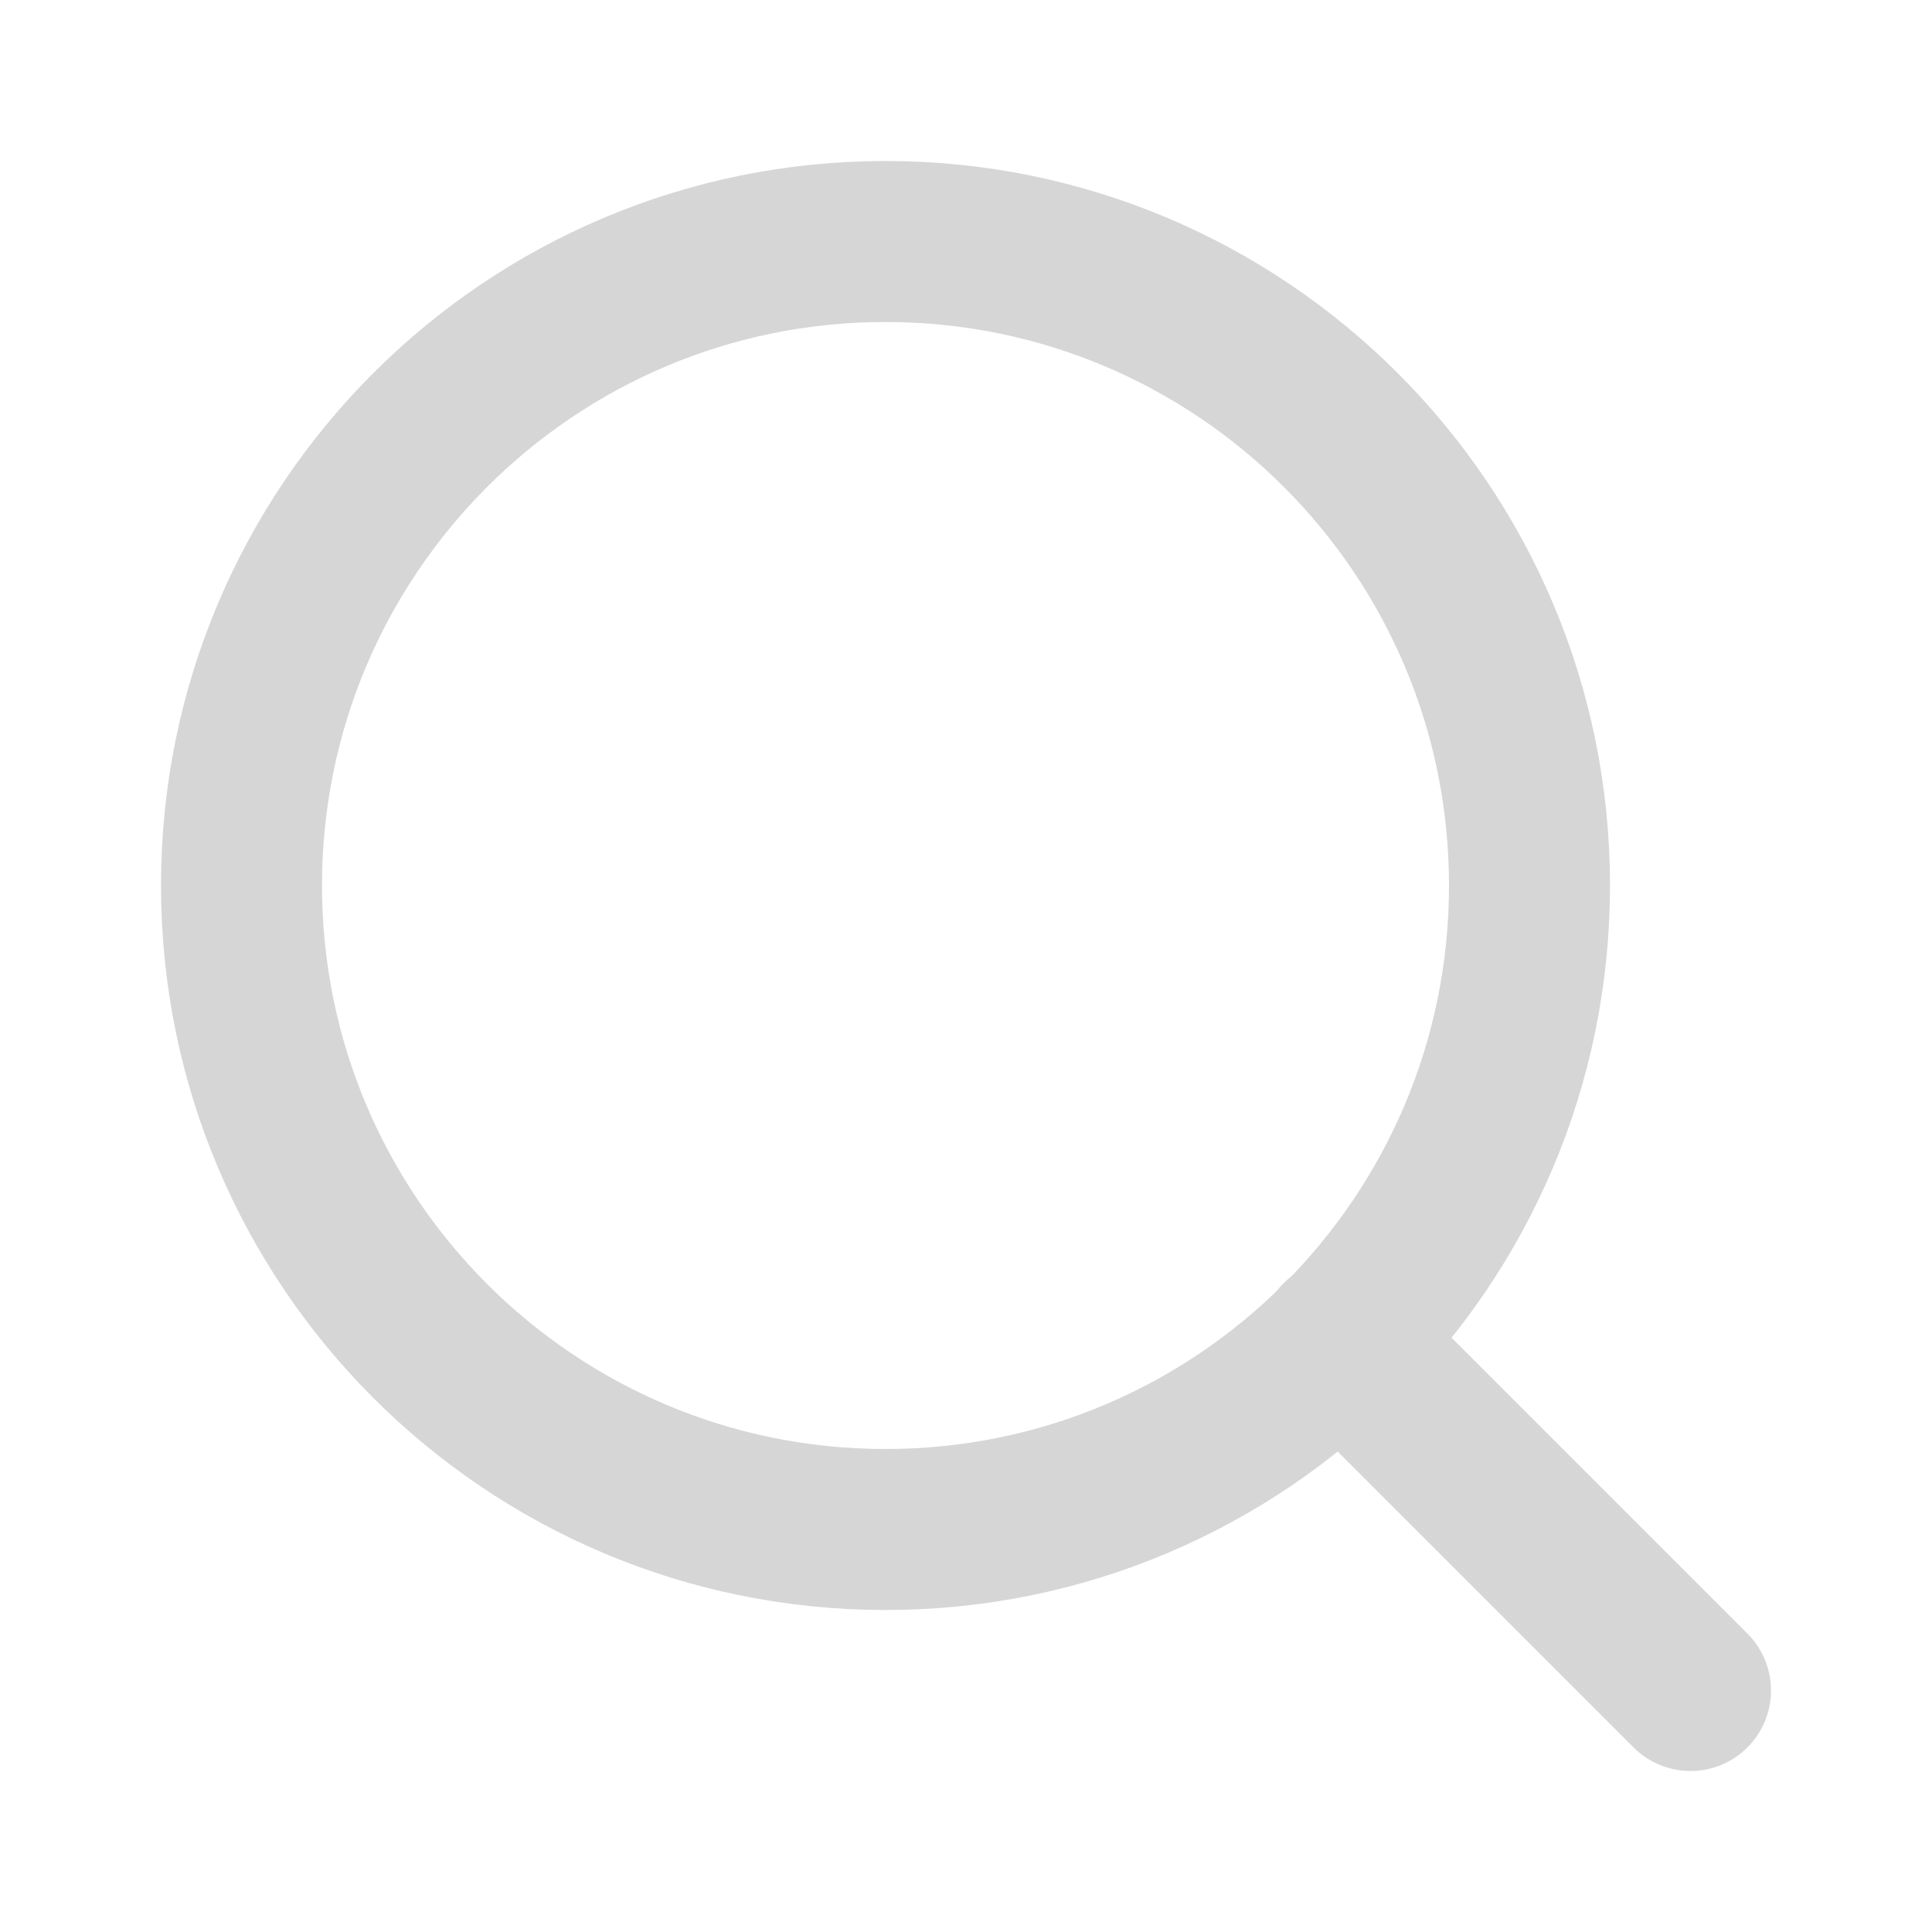
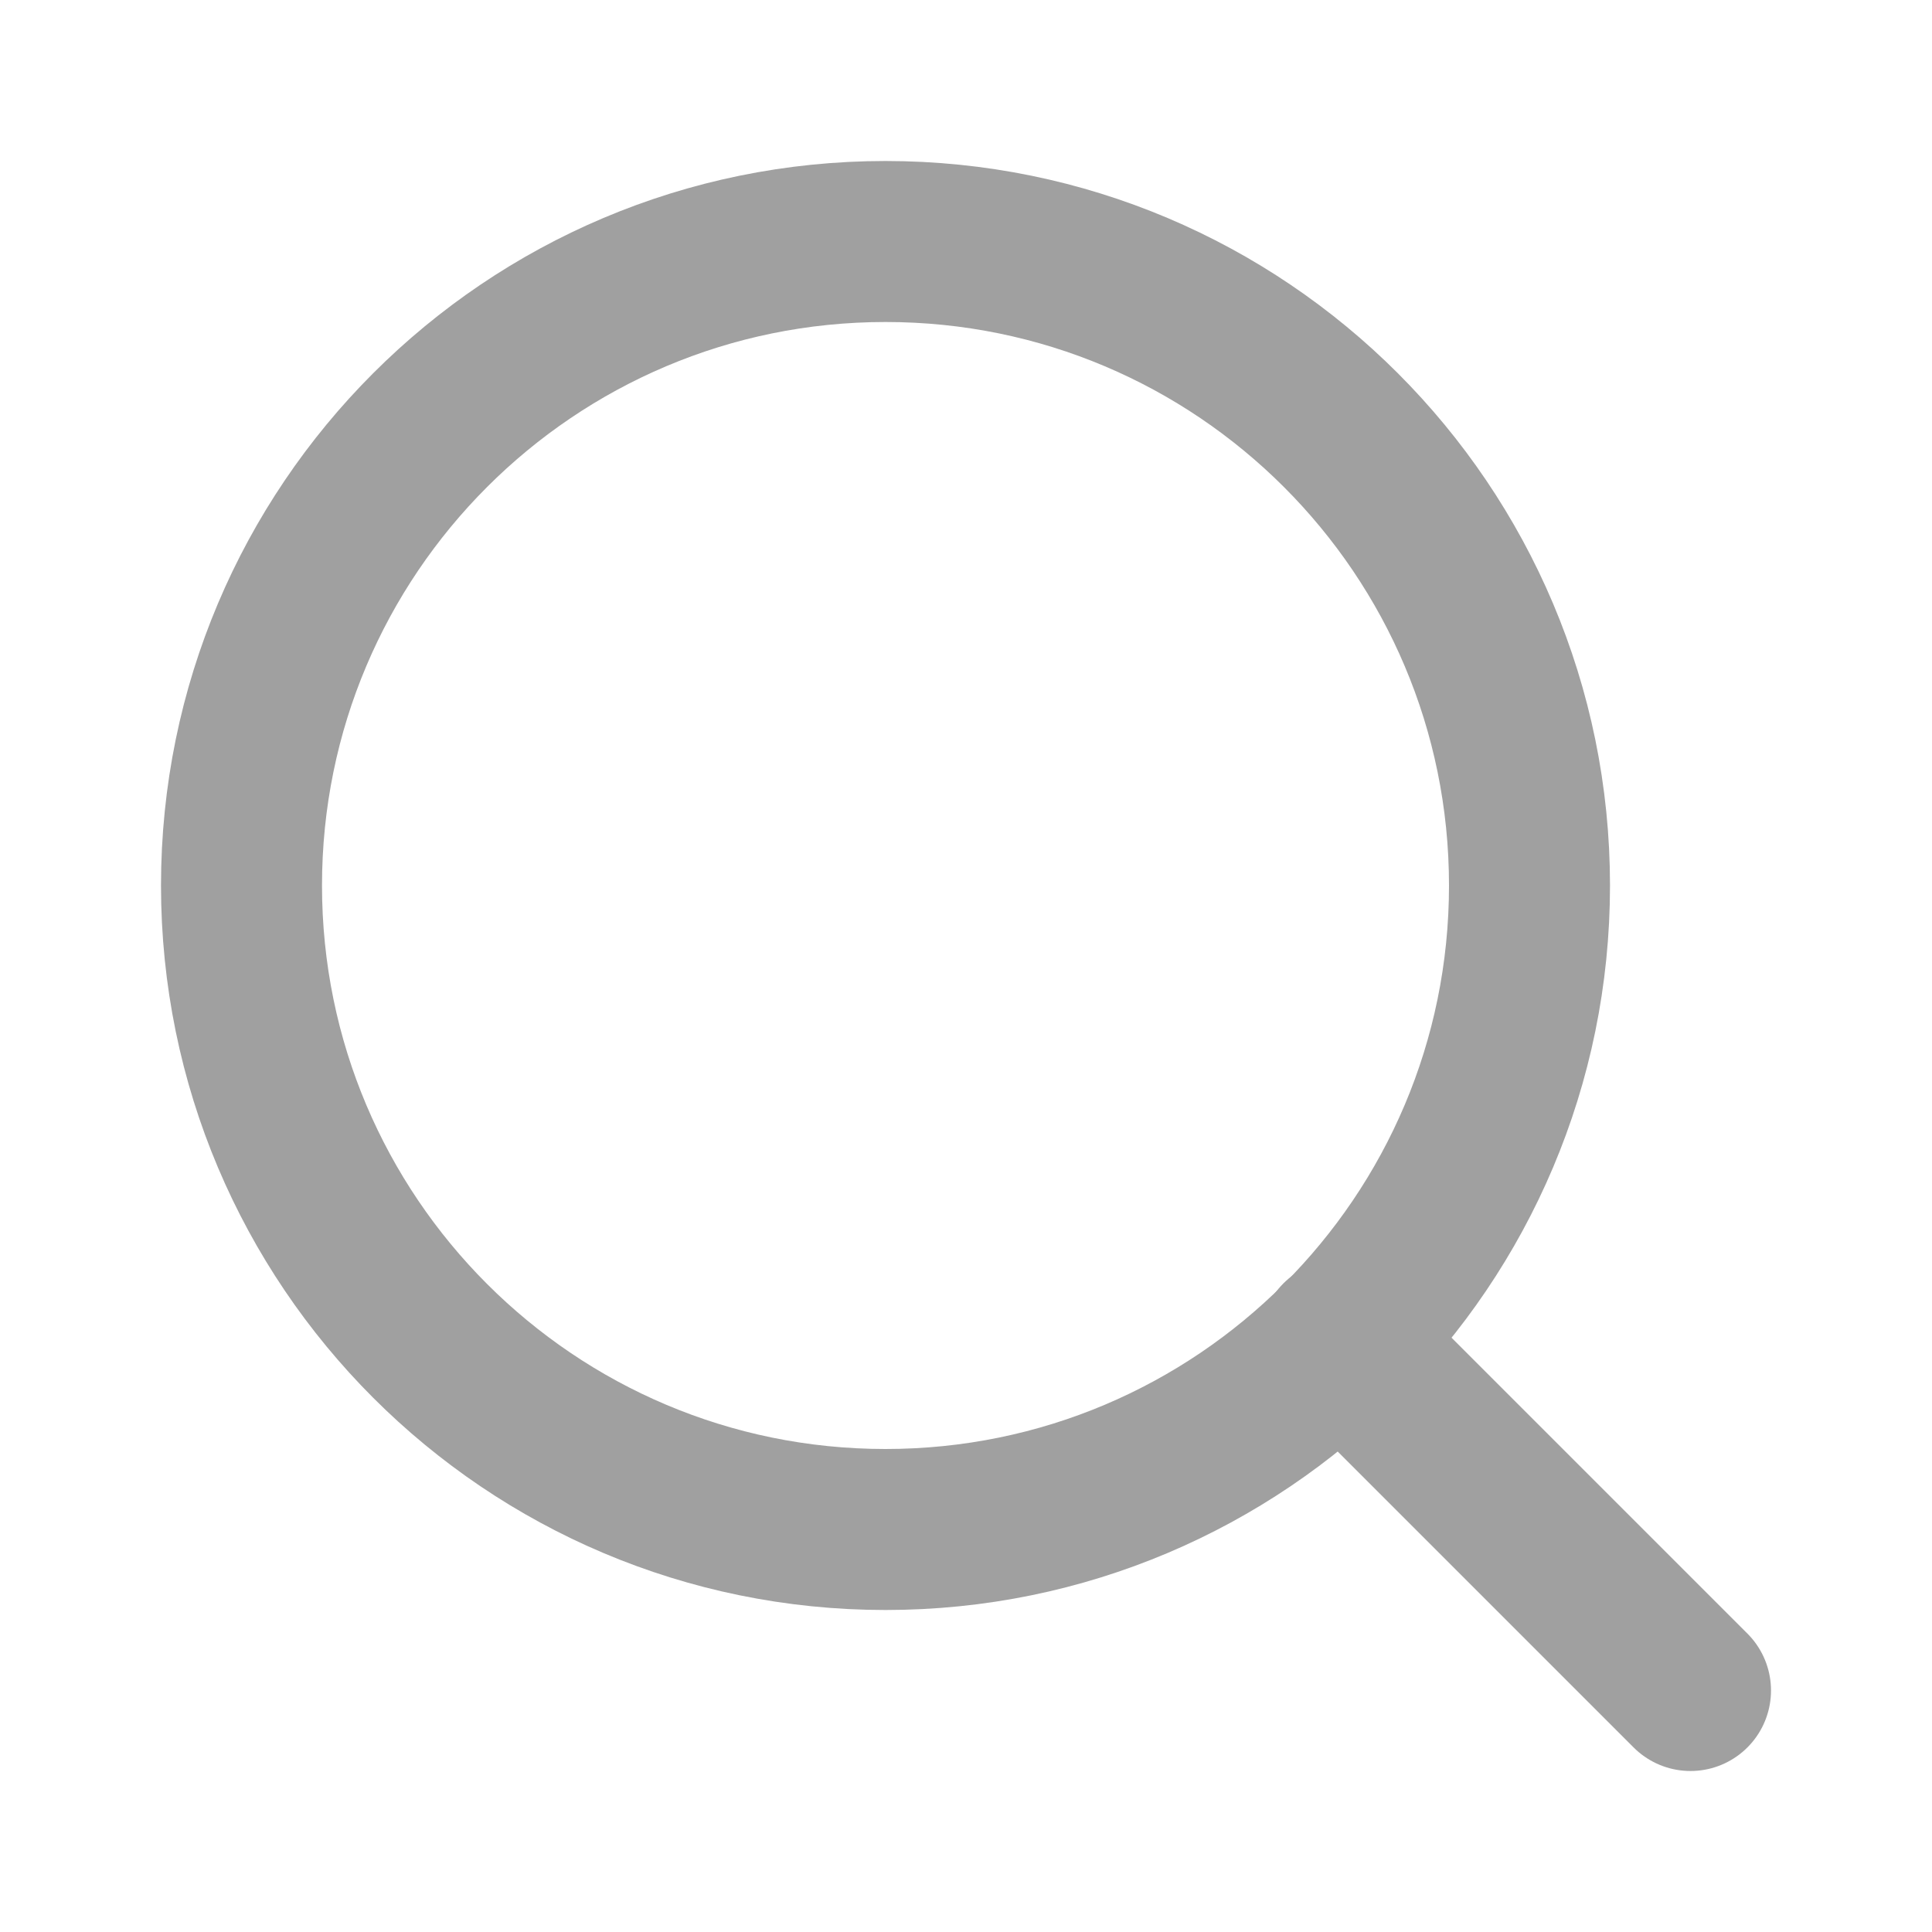
- <svg xmlns="http://www.w3.org/2000/svg" width="24" height="24" viewBox="0 0 24 24" fill="none" stroke="#d6d6d6" stroke-width="2" stroke-linecap="round" stroke-linejoin="round" class="feather feather-search">
+ <svg xmlns="http://www.w3.org/2000/svg" width="24" height="24" viewBox="0 0 24 24" fill="none" stroke="#a0a0a0" stroke-width="2" stroke-linecap="round" stroke-linejoin="round" class="feather feather-search">
  <circle cx="11" cy="11" r="8" />
  <line x1="21" y1="21" x2="16.65" y2="16.65" />
</svg>
